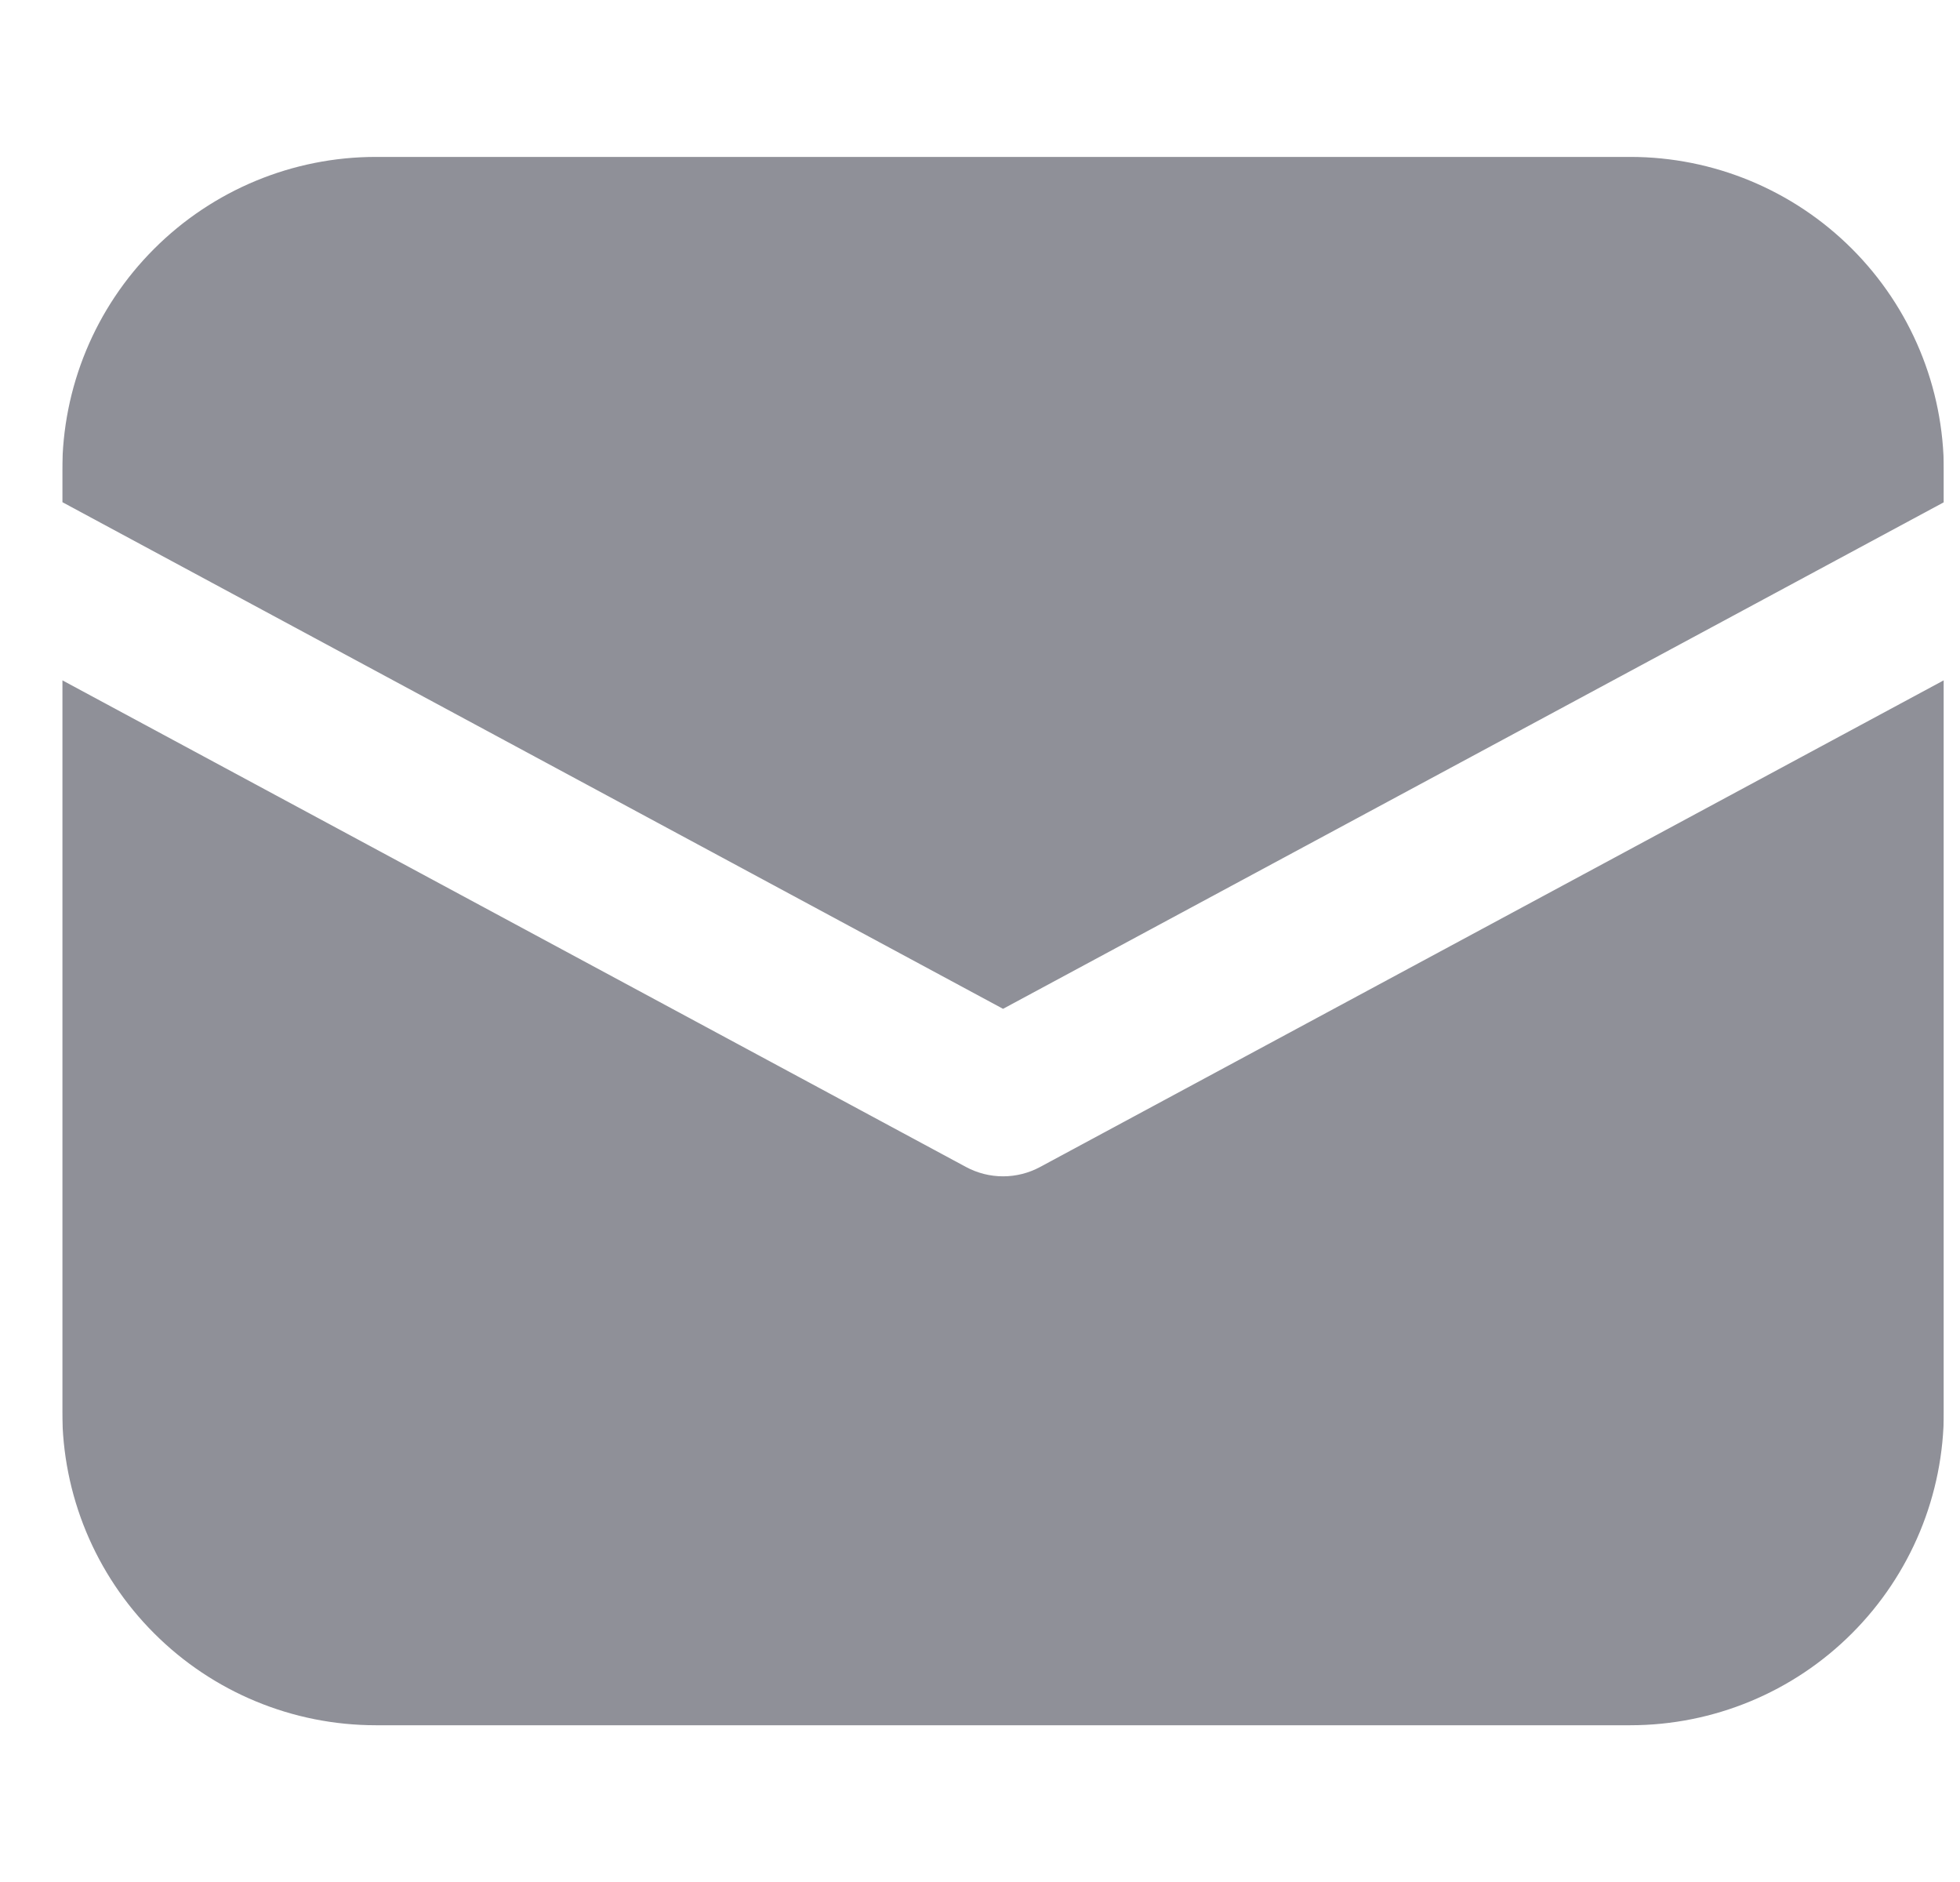
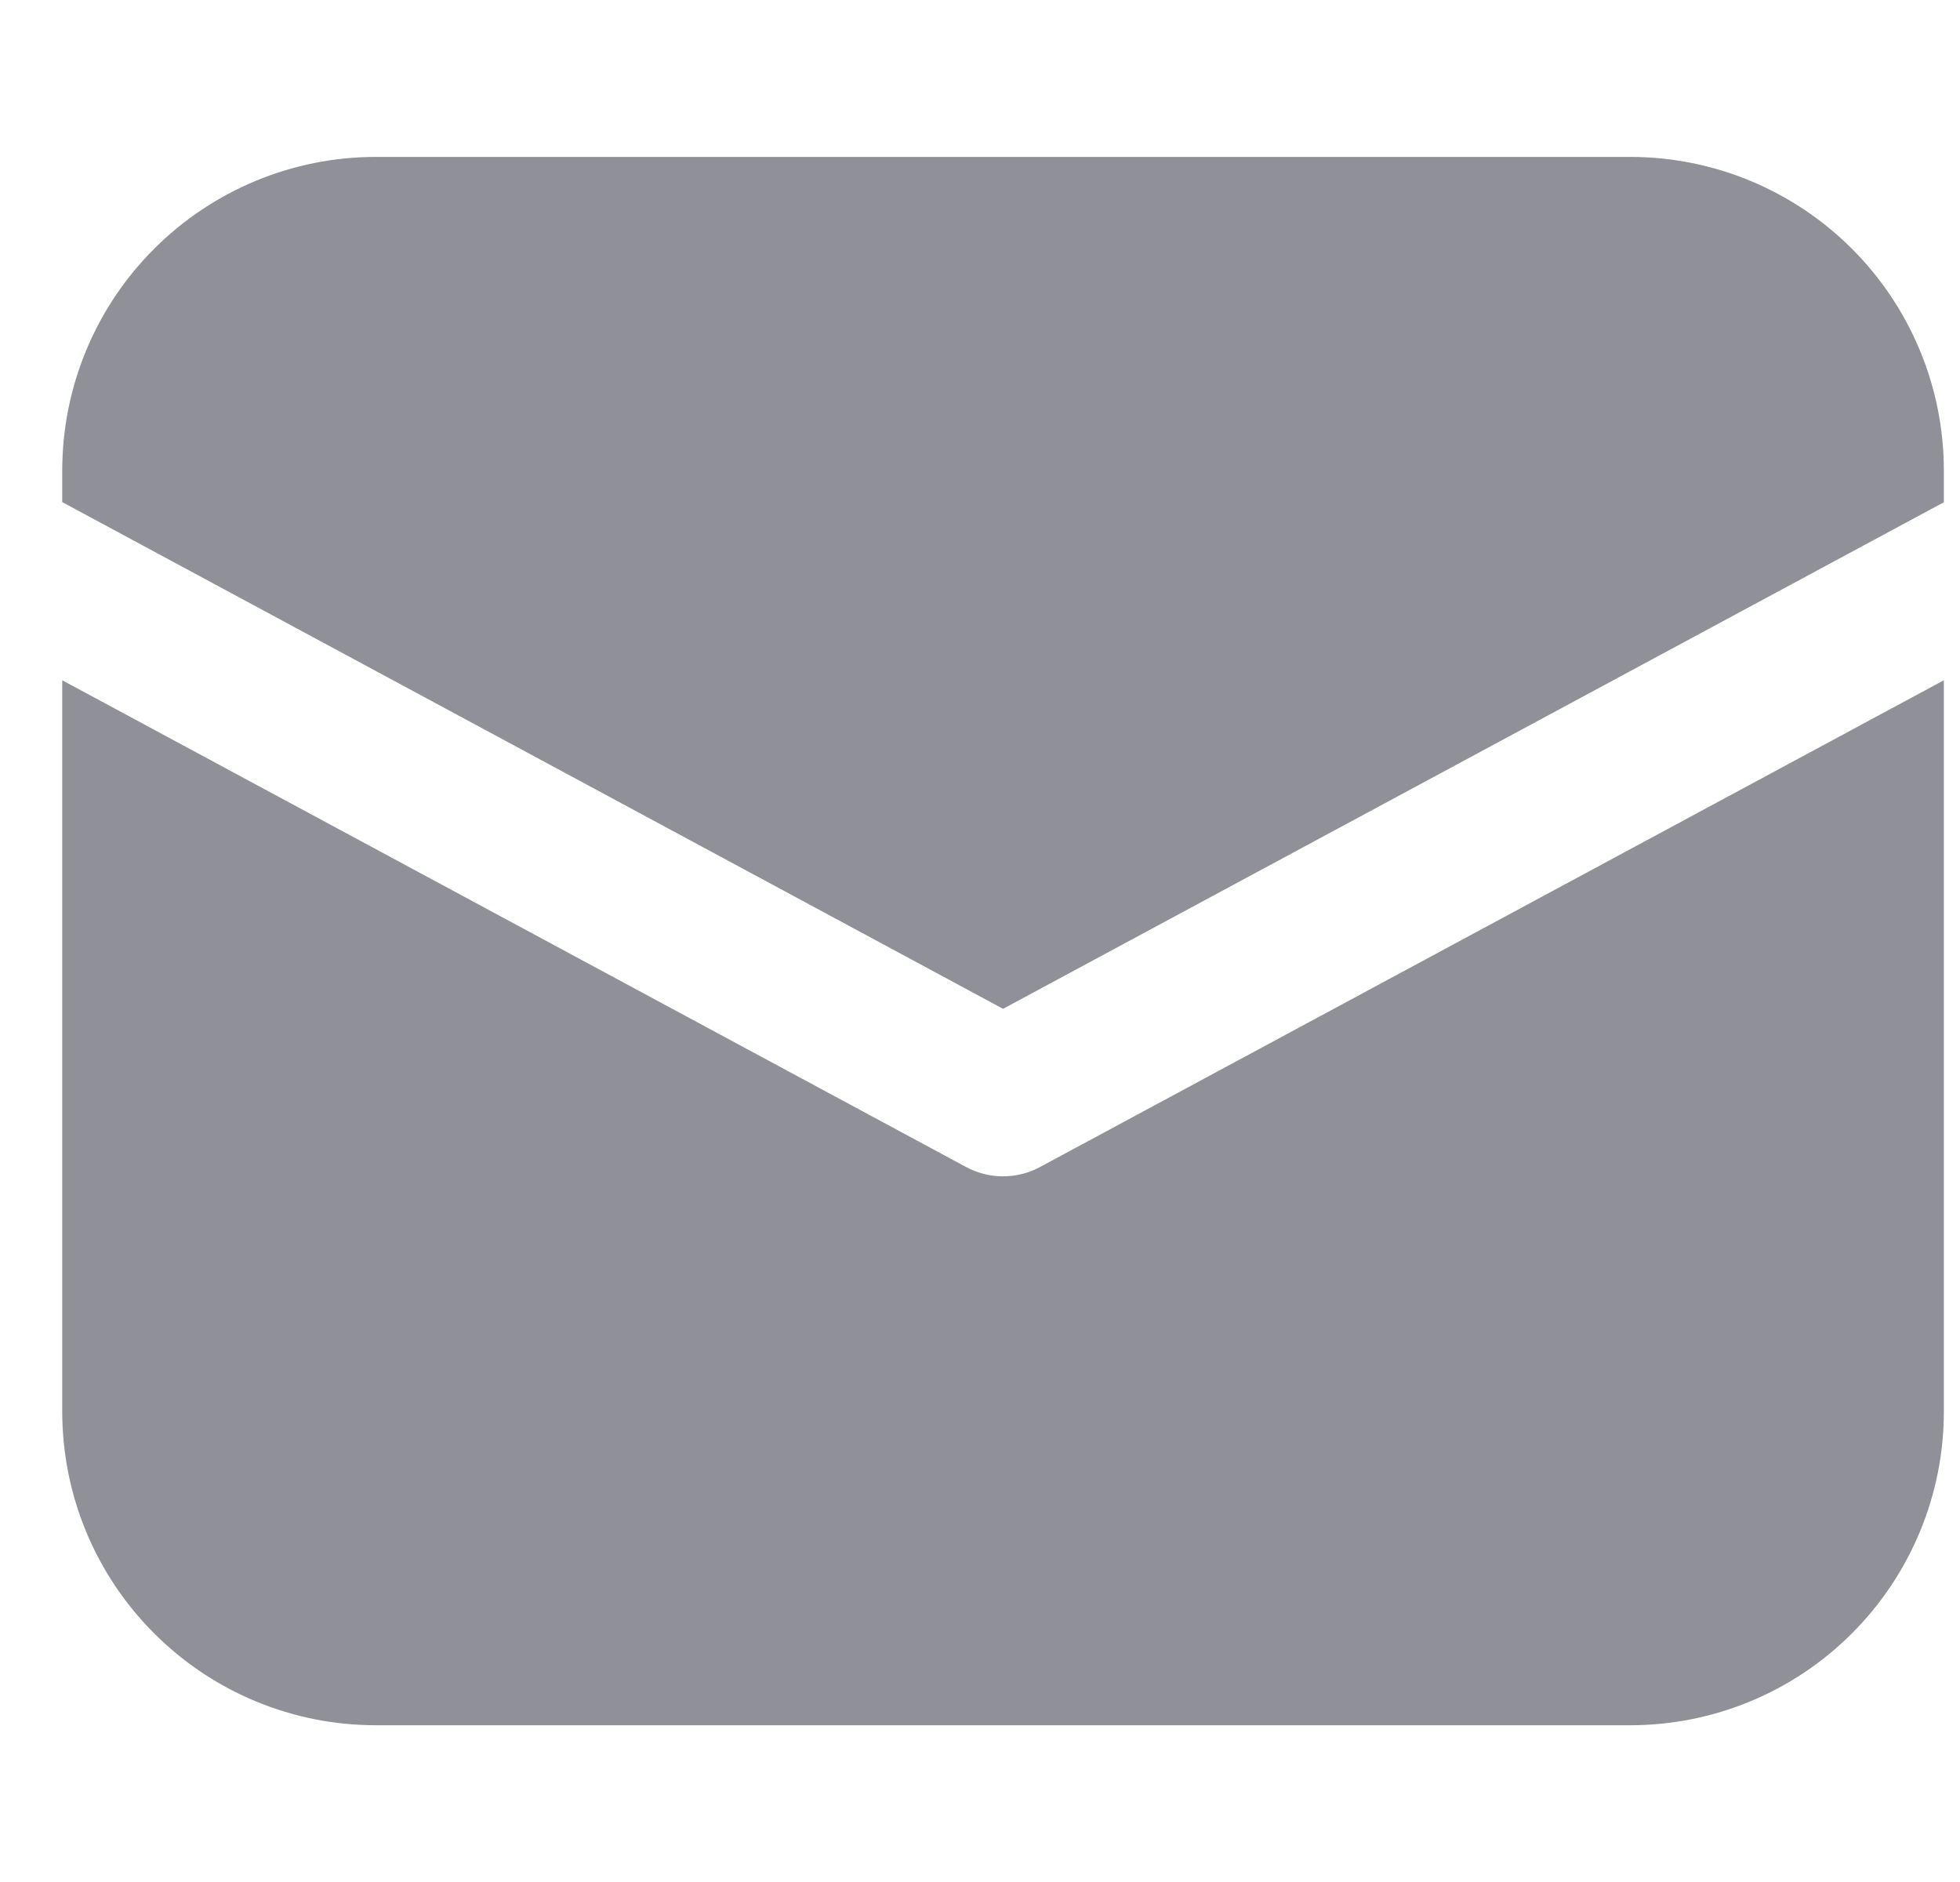
- <svg xmlns="http://www.w3.org/2000/svg" width="25" height="24" viewBox="0 0 25 24" fill="none">
-   <mask id="mask0_103_11470" style="mask-type:alpha" maskUnits="userSpaceOnUse" x="0" y="2" width="25" height="21">
-     <path d="M4.794 2.001C3.733 2.001 2.716 2.423 1.966 3.173C1.215 3.923 0.794 4.94 0.794 6.001V6.403L12.794 12.865L24.794 6.405V6.001C24.794 4.94 24.372 3.923 23.622 3.173C22.872 2.423 21.855 2.001 20.794 2.001H4.794ZM24.794 8.675L13.268 14.881C13.122 14.96 12.959 15.001 12.794 15.001C12.629 15.001 12.466 14.96 12.32 14.881L0.794 8.675V18.001C0.794 19.062 1.215 20.079 1.966 20.829C2.716 21.58 3.733 22.001 4.794 22.001H20.794C21.855 22.001 22.872 21.58 23.622 20.829C24.372 20.079 24.794 19.062 24.794 18.001V8.675Z" fill="#006FFD" />
-   </mask>
-   <g mask="url(#mask0_103_11470)">
-     <rect x="0.794" y="0.001" width="24" height="24" fill="#8F9098" />
-   </g>
+ <svg xmlns="http://www.w3.org/2000/svg" width="25" height="24" viewBox="0 0 25 24">
+   <path d="M4.794 2.001C3.733 2.001 2.716 2.423 1.966 3.173C1.215 3.923 0.794 4.94 0.794 6.001V6.403L12.794 12.865L24.794 6.405V6.001C24.794 4.94 24.372 3.923 23.622 3.173C22.872 2.423 21.855 2.001 20.794 2.001H4.794ZM24.794 8.675L13.268 14.881C13.122 14.96 12.959 15.001 12.794 15.001C12.629 15.001 12.466 14.96 12.32 14.881L0.794 8.675V18.001C0.794 19.062 1.215 20.079 1.966 20.829C2.716 21.58 3.733 22.001 4.794 22.001H20.794C21.855 22.001 22.872 21.58 23.622 20.829C24.372 20.079 24.794 19.062 24.794 18.001V8.675Z" fill="#8F9098" />
</svg>
